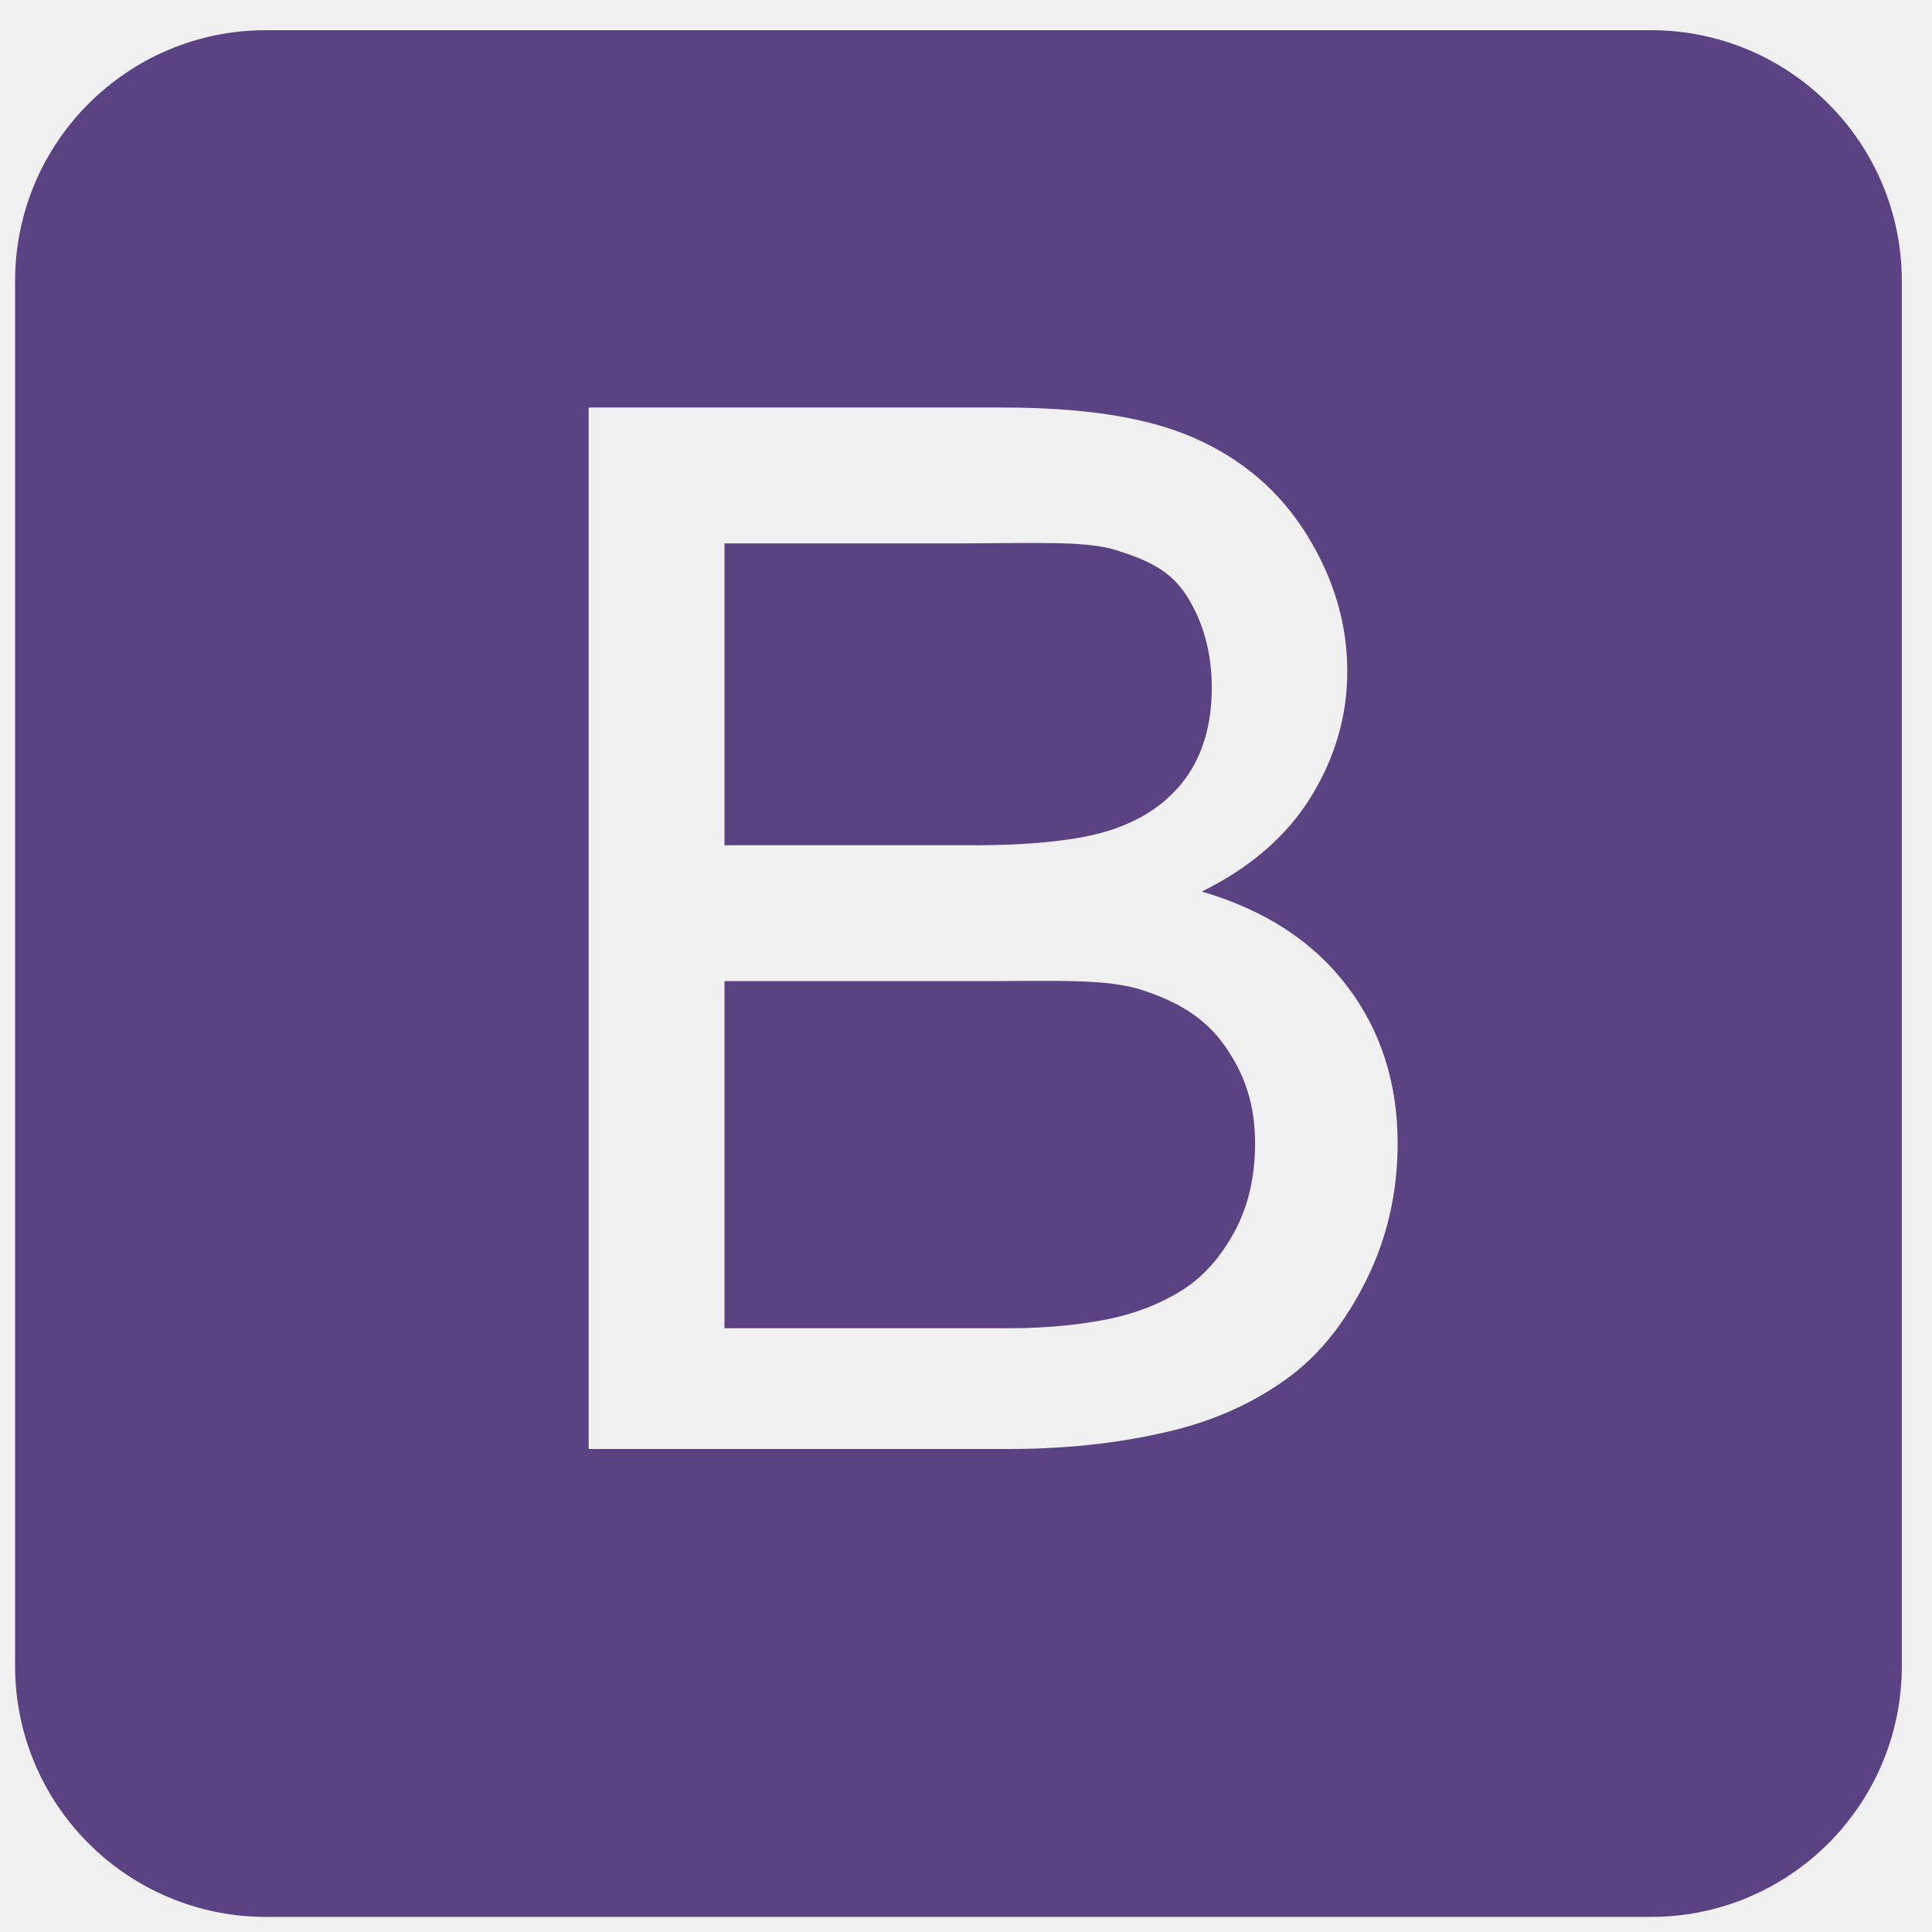
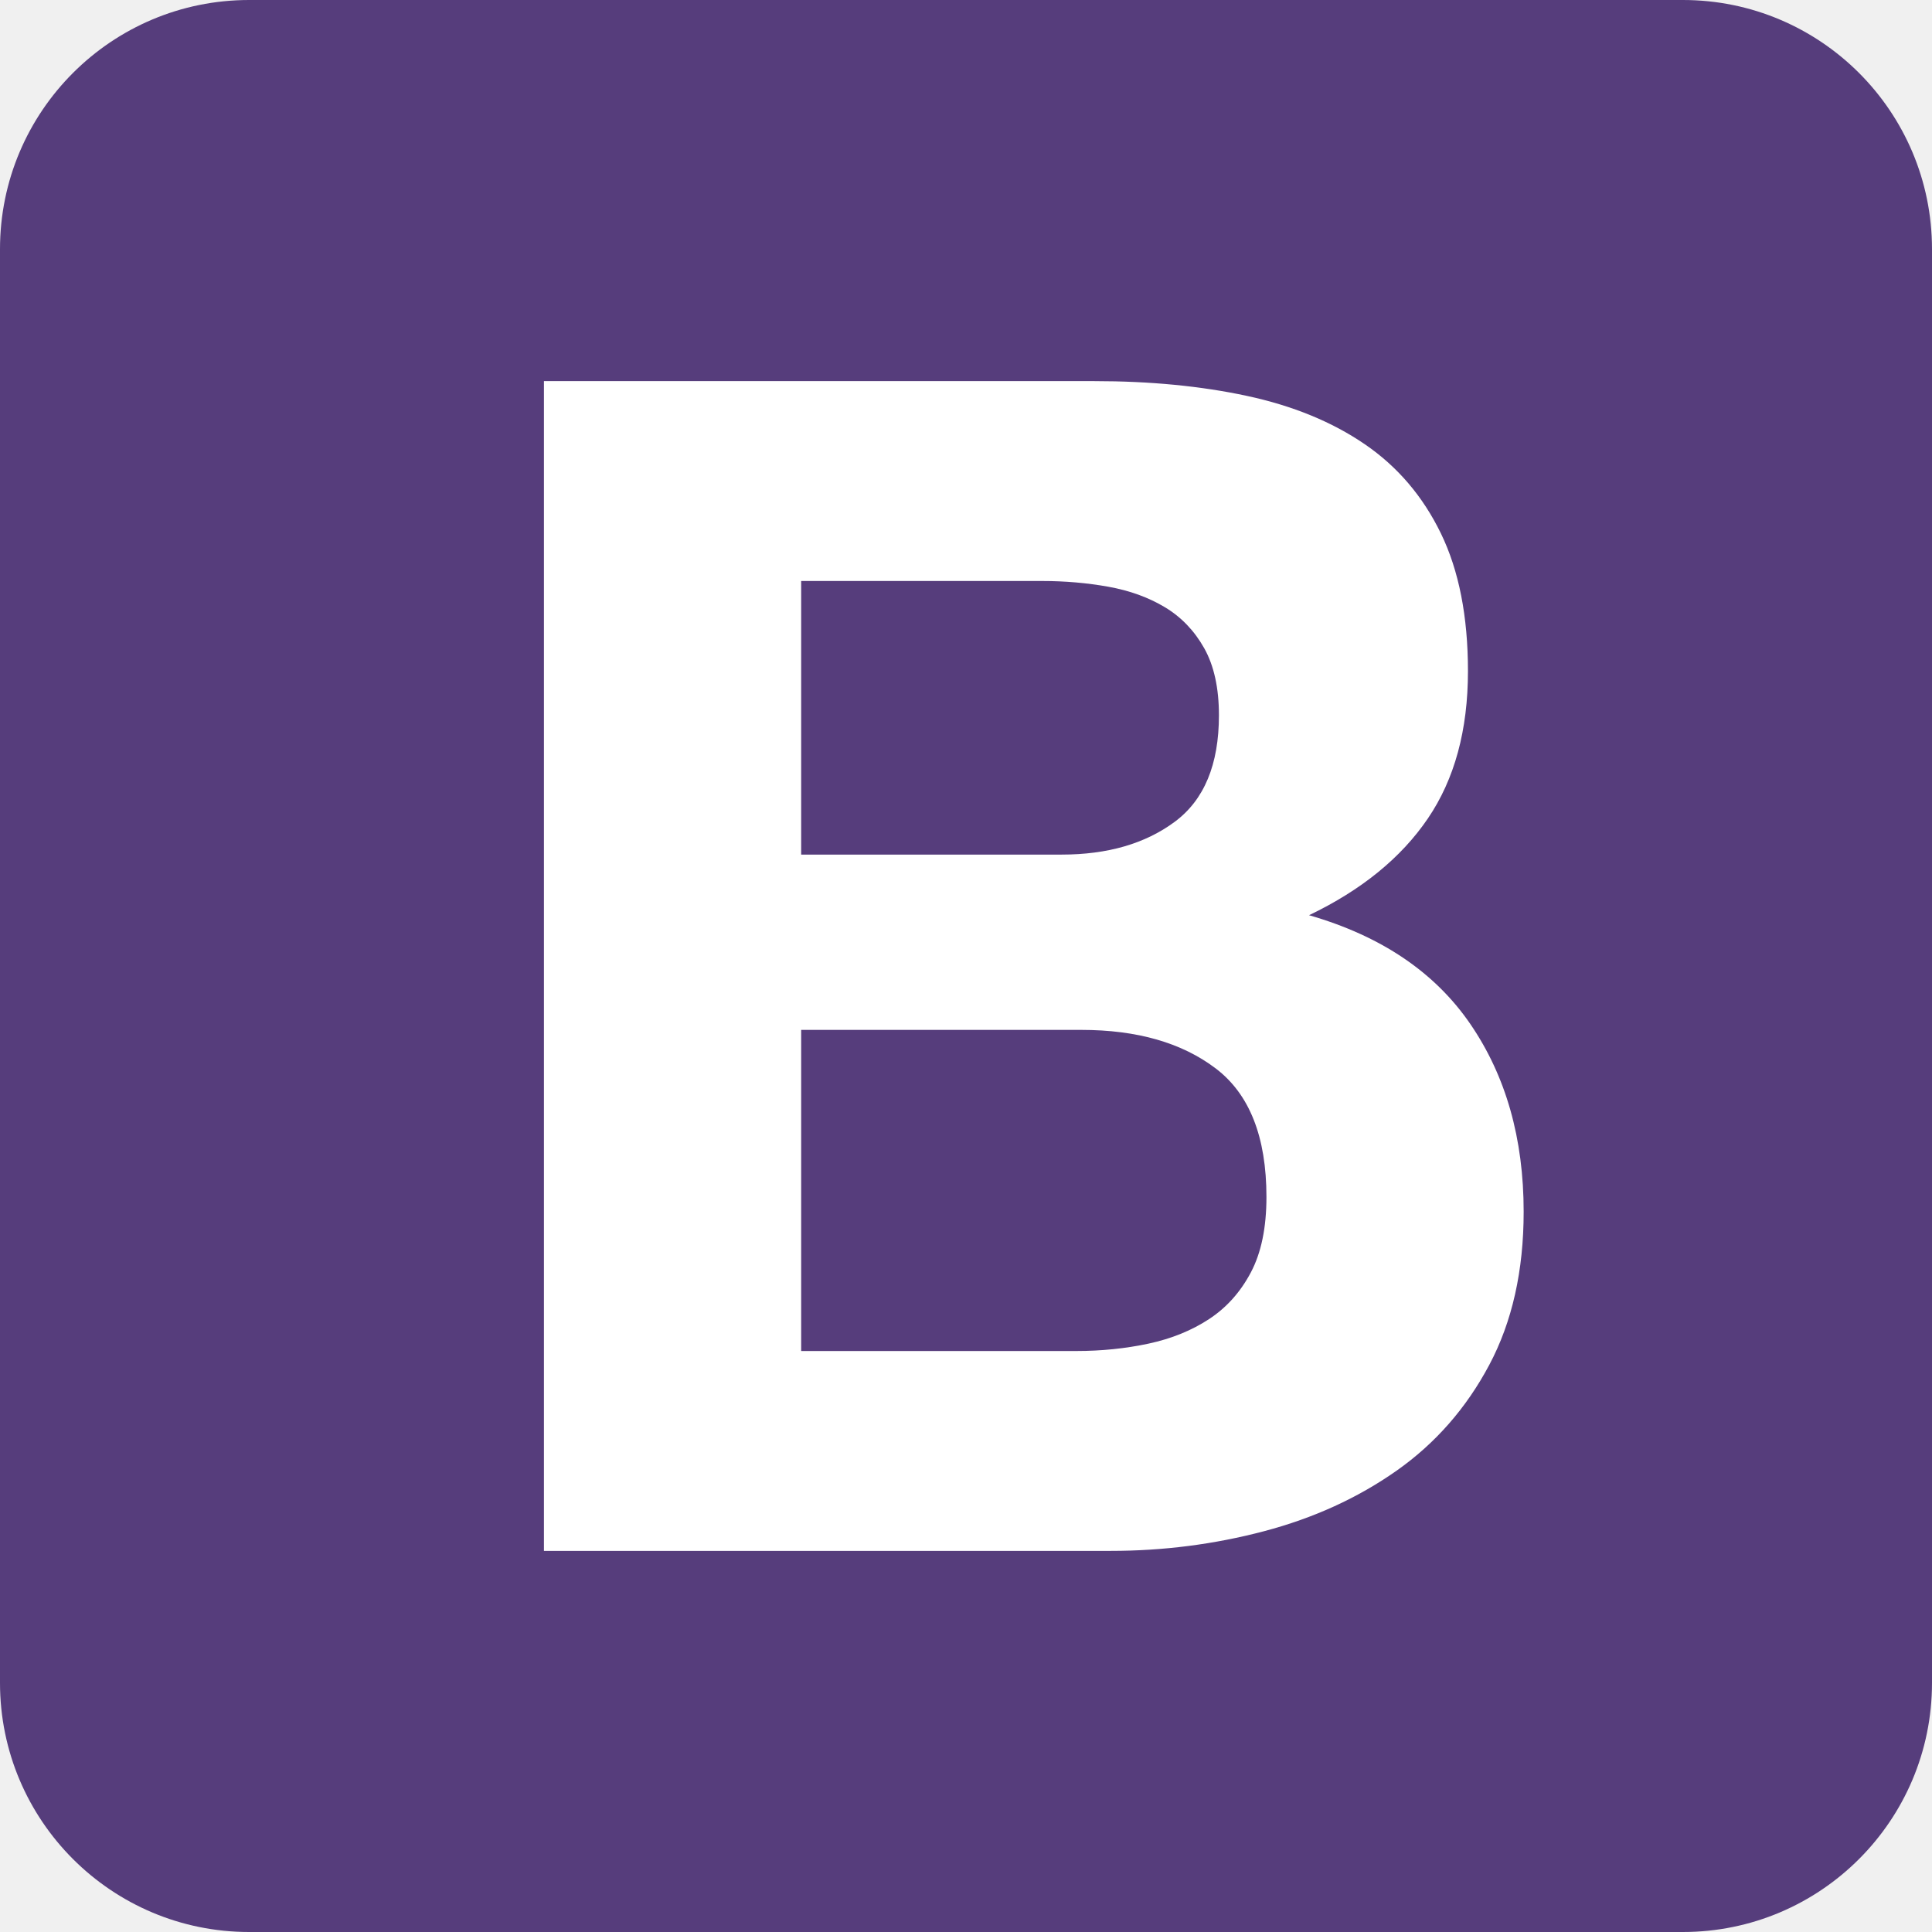
- <svg xmlns="http://www.w3.org/2000/svg" viewBox="0 0 128 128">
-   <path fill="#5B4282" d="M75.701 65.603c-2.334-.768-5.694-.603-10.08-.603H48v23h18.844c2.944 0 5.012-.315 6.203-.535 2.099-.376 3.854-1.104 5.264-1.982 1.409-.876 2.568-2.205 3.478-3.881.908-1.676 1.363-3.637 1.363-5.83 0-2.568-.658-4.54-1.975-6.436-1.316-1.896-3.141-2.965-5.476-3.733zm-2.419-10.516c2.317-.688 4.064-1.89 5.239-3.487 1.176-1.598 1.763-3.631 1.763-6.044 0-2.286-.549-4.314-1.646-6.054s-2.662-2.413-4.699-3.056c-2.037-.641-5.53-.446-10.48-.446H48v20h16.587c4.042 0 6.939-.38 8.695-.913zM126 18.625C126 9.443 118.557 2 109.375 2h-91.75C8.443 2 1 9.443 1 18.625v91.75C1 119.557 8.443 127 17.625 127h91.75c9.182 0 16.625-7.443 16.625-16.625v-91.75zm-35.447 66.12c-1.362 2.773-3.047 4.911-5.052 6.415-2.006 1.504-4.521 2.78-7.544 3.548C74.935 95.477 71.229 96 66.844 96H39V27h27.42c5.264 0 9.485.609 12.665 2.002 3.181 1.395 5.671 3.497 7.474 6.395 1.801 2.898 2.702 5.907 2.702 9.071 0 2.945-.8 5.708-2.397 8.308-1.598 2.602-4.011 4.694-7.237 6.292 4.166 1.222 7.37 3.304 9.61 6.248 2.24 2.945 3.36 6.422 3.36 10.432 0 3.227-.681 6.225-2.044 8.997z" />
+ <svg xmlns="http://www.w3.org/2000/svg" width="256" height="256" preserveAspectRatio="xMidYMid">
+   <path d="M0 222.991C0 241.223 14.779 256 33.009 256H222.99c18.233 0 33.01-14.779 33.01-33.009V33.01C256 14.777 241.221 0 222.991 0H33.01C14.777 0 0 14.779 0 33.009V222.99z" fill="#563D7C" />
+   <path d="M106.158 113.238V76.985h31.911c3.04 0 5.97.253 8.792.76 2.822.506 5.319 1.41 7.49 2.713 2.17 1.303 3.907 3.112 5.21 5.427 1.302 2.316 1.954 5.283 1.954 8.9 0 6.513-1.954 11.217-5.862 14.111-3.907 2.895-8.9 4.342-14.979 4.342h-34.516zM72.075 50.5v155h75.112c6.947 0 13.713-.868 20.298-2.605 6.585-1.737 12.446-4.414 17.584-8.032 5.137-3.618 9.226-8.286 12.265-14.002 3.04-5.717 4.559-12.483 4.559-20.298 0-9.697-2.352-17.982-7.055-24.856-4.704-6.875-11.832-11.687-21.384-14.437 6.947-3.328 12.194-7.598 15.74-12.808 3.545-5.21 5.318-11.722 5.318-19.538 0-7.236-1.194-13.314-3.582-18.235-2.388-4.92-5.753-8.864-10.095-11.831-4.341-2.967-9.551-5.102-15.63-6.404-6.078-1.303-12.808-1.954-20.189-1.954H72.075zm34.083 128.515v-42.549h37.121c7.381 0 13.315 1.7 17.802 5.102 4.486 3.401 6.73 9.081 6.73 17.041 0 4.053-.688 7.381-2.063 9.986-1.375 2.605-3.22 4.668-5.536 6.187-2.315 1.52-4.993 2.605-8.032 3.257-3.04.65-6.223.976-9.552.976h-36.47z" fill="#FFF" />
</svg>
